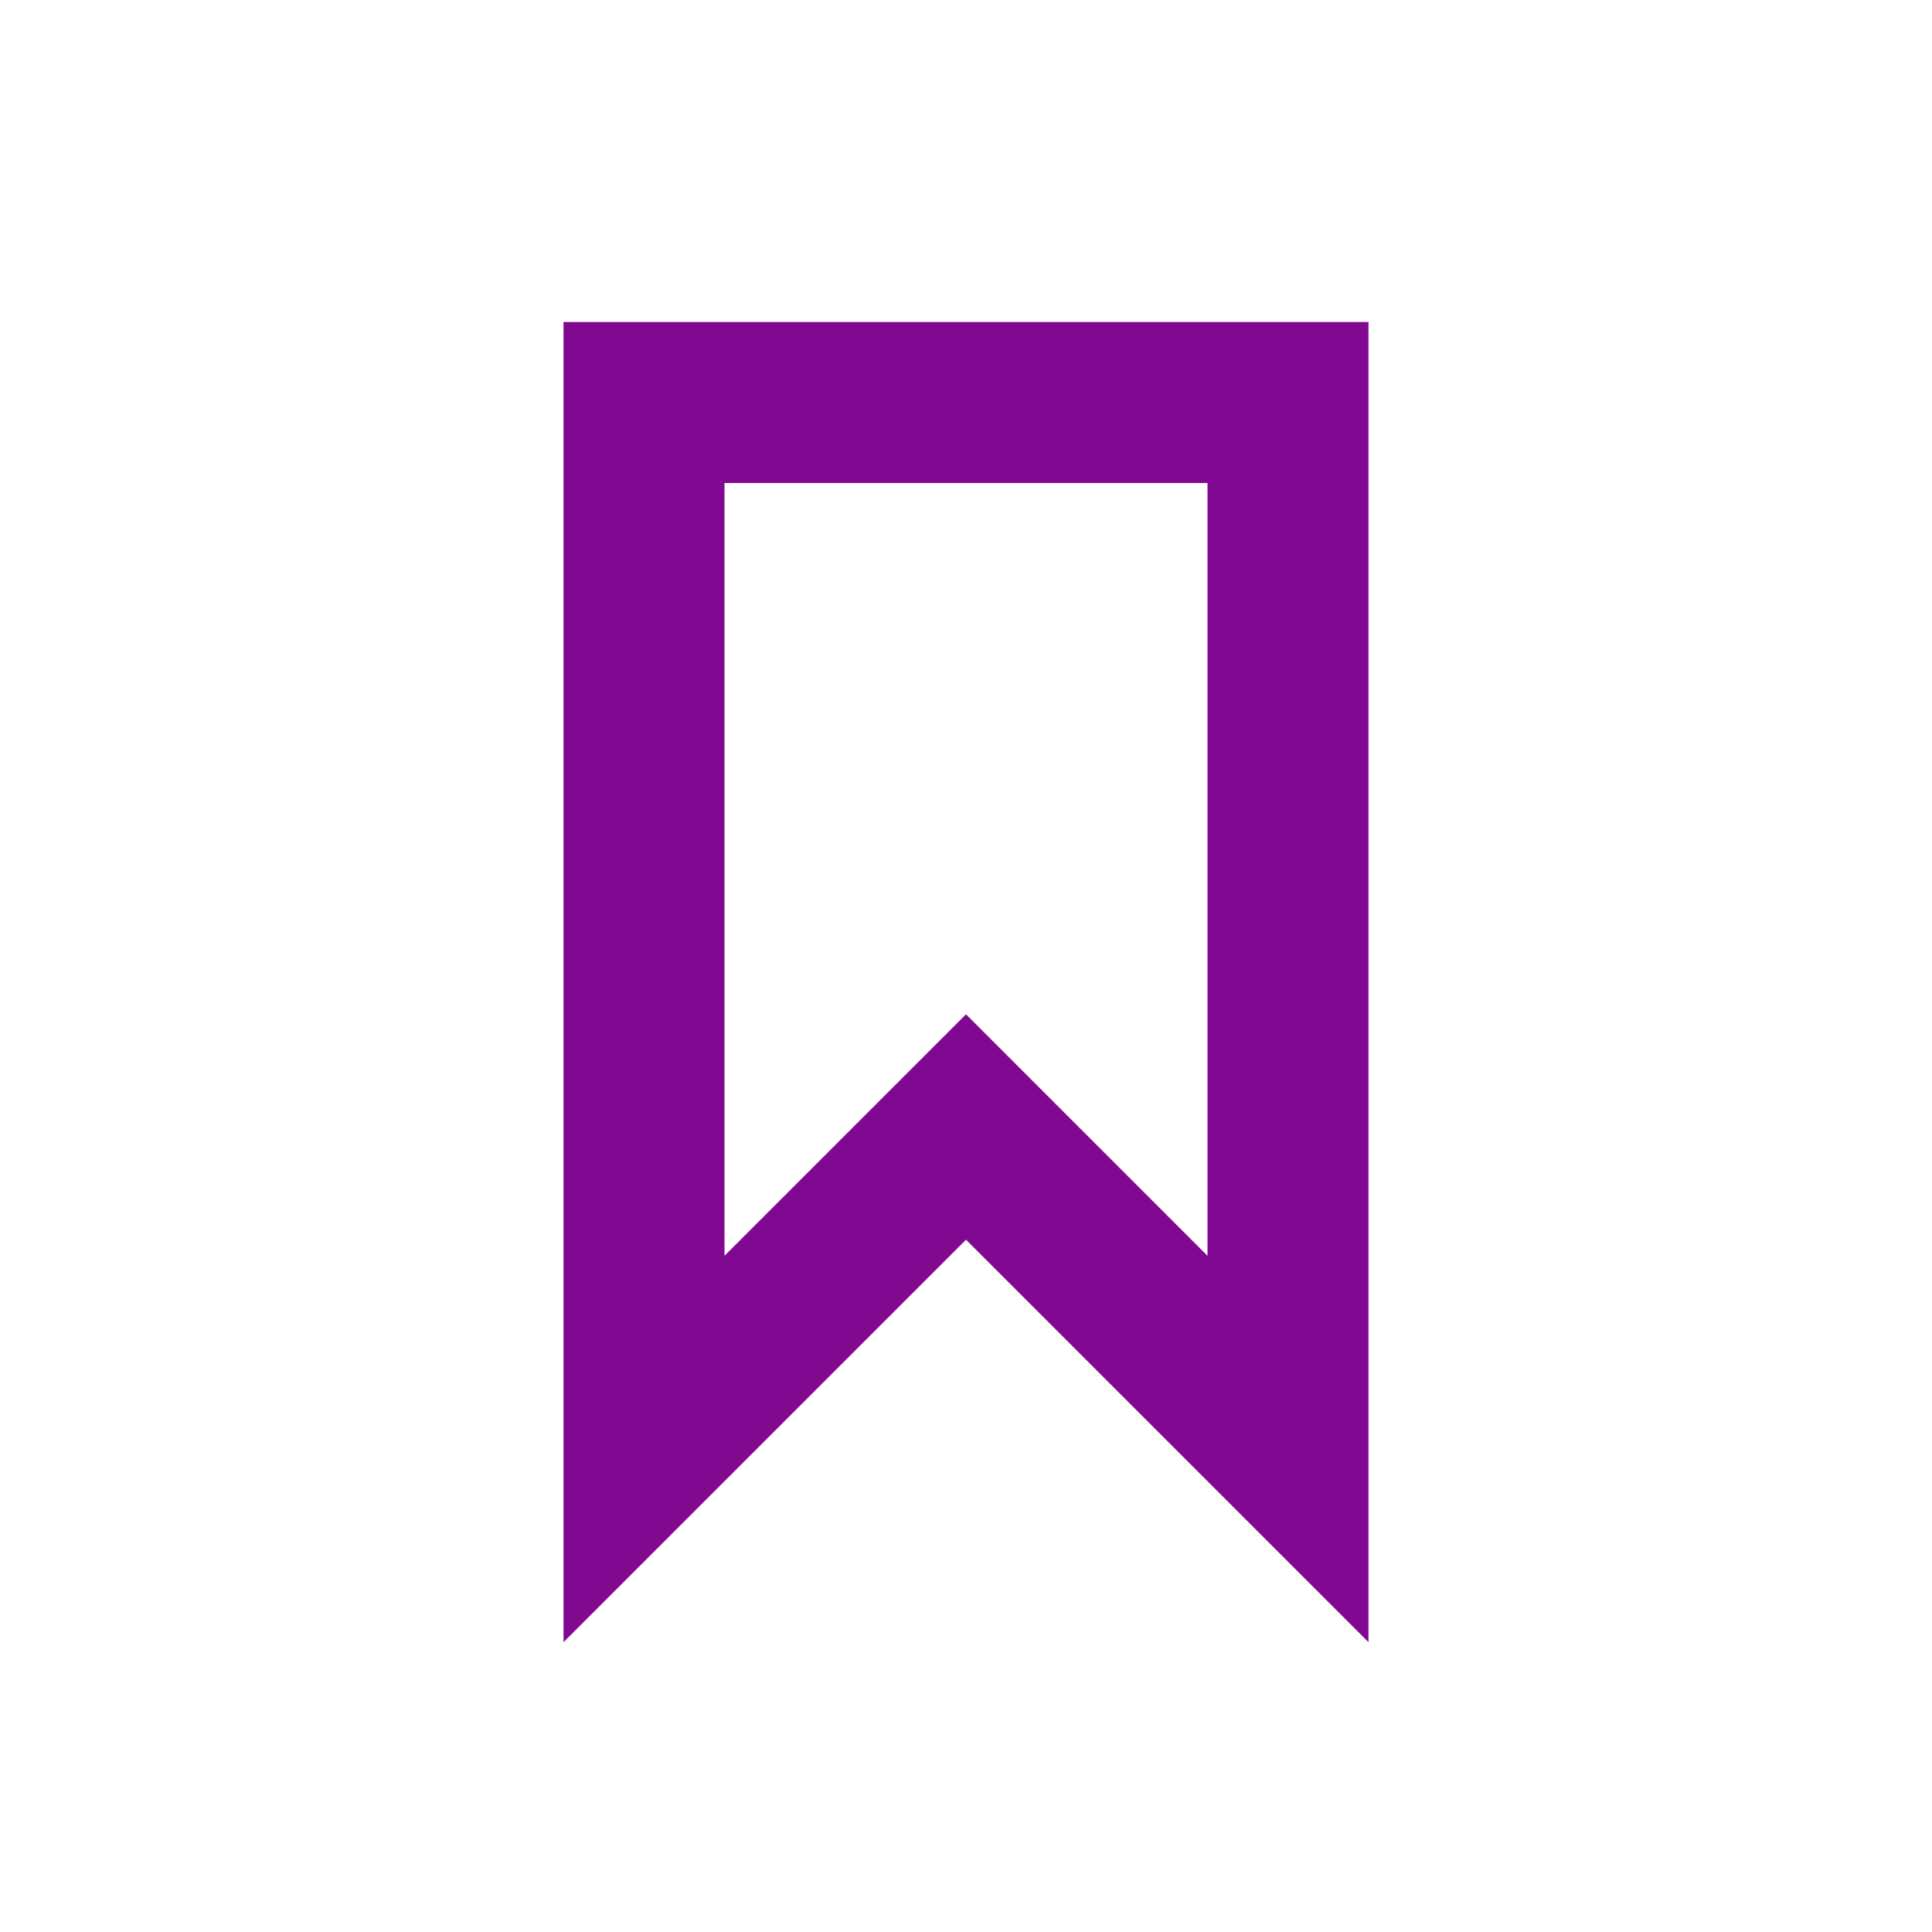
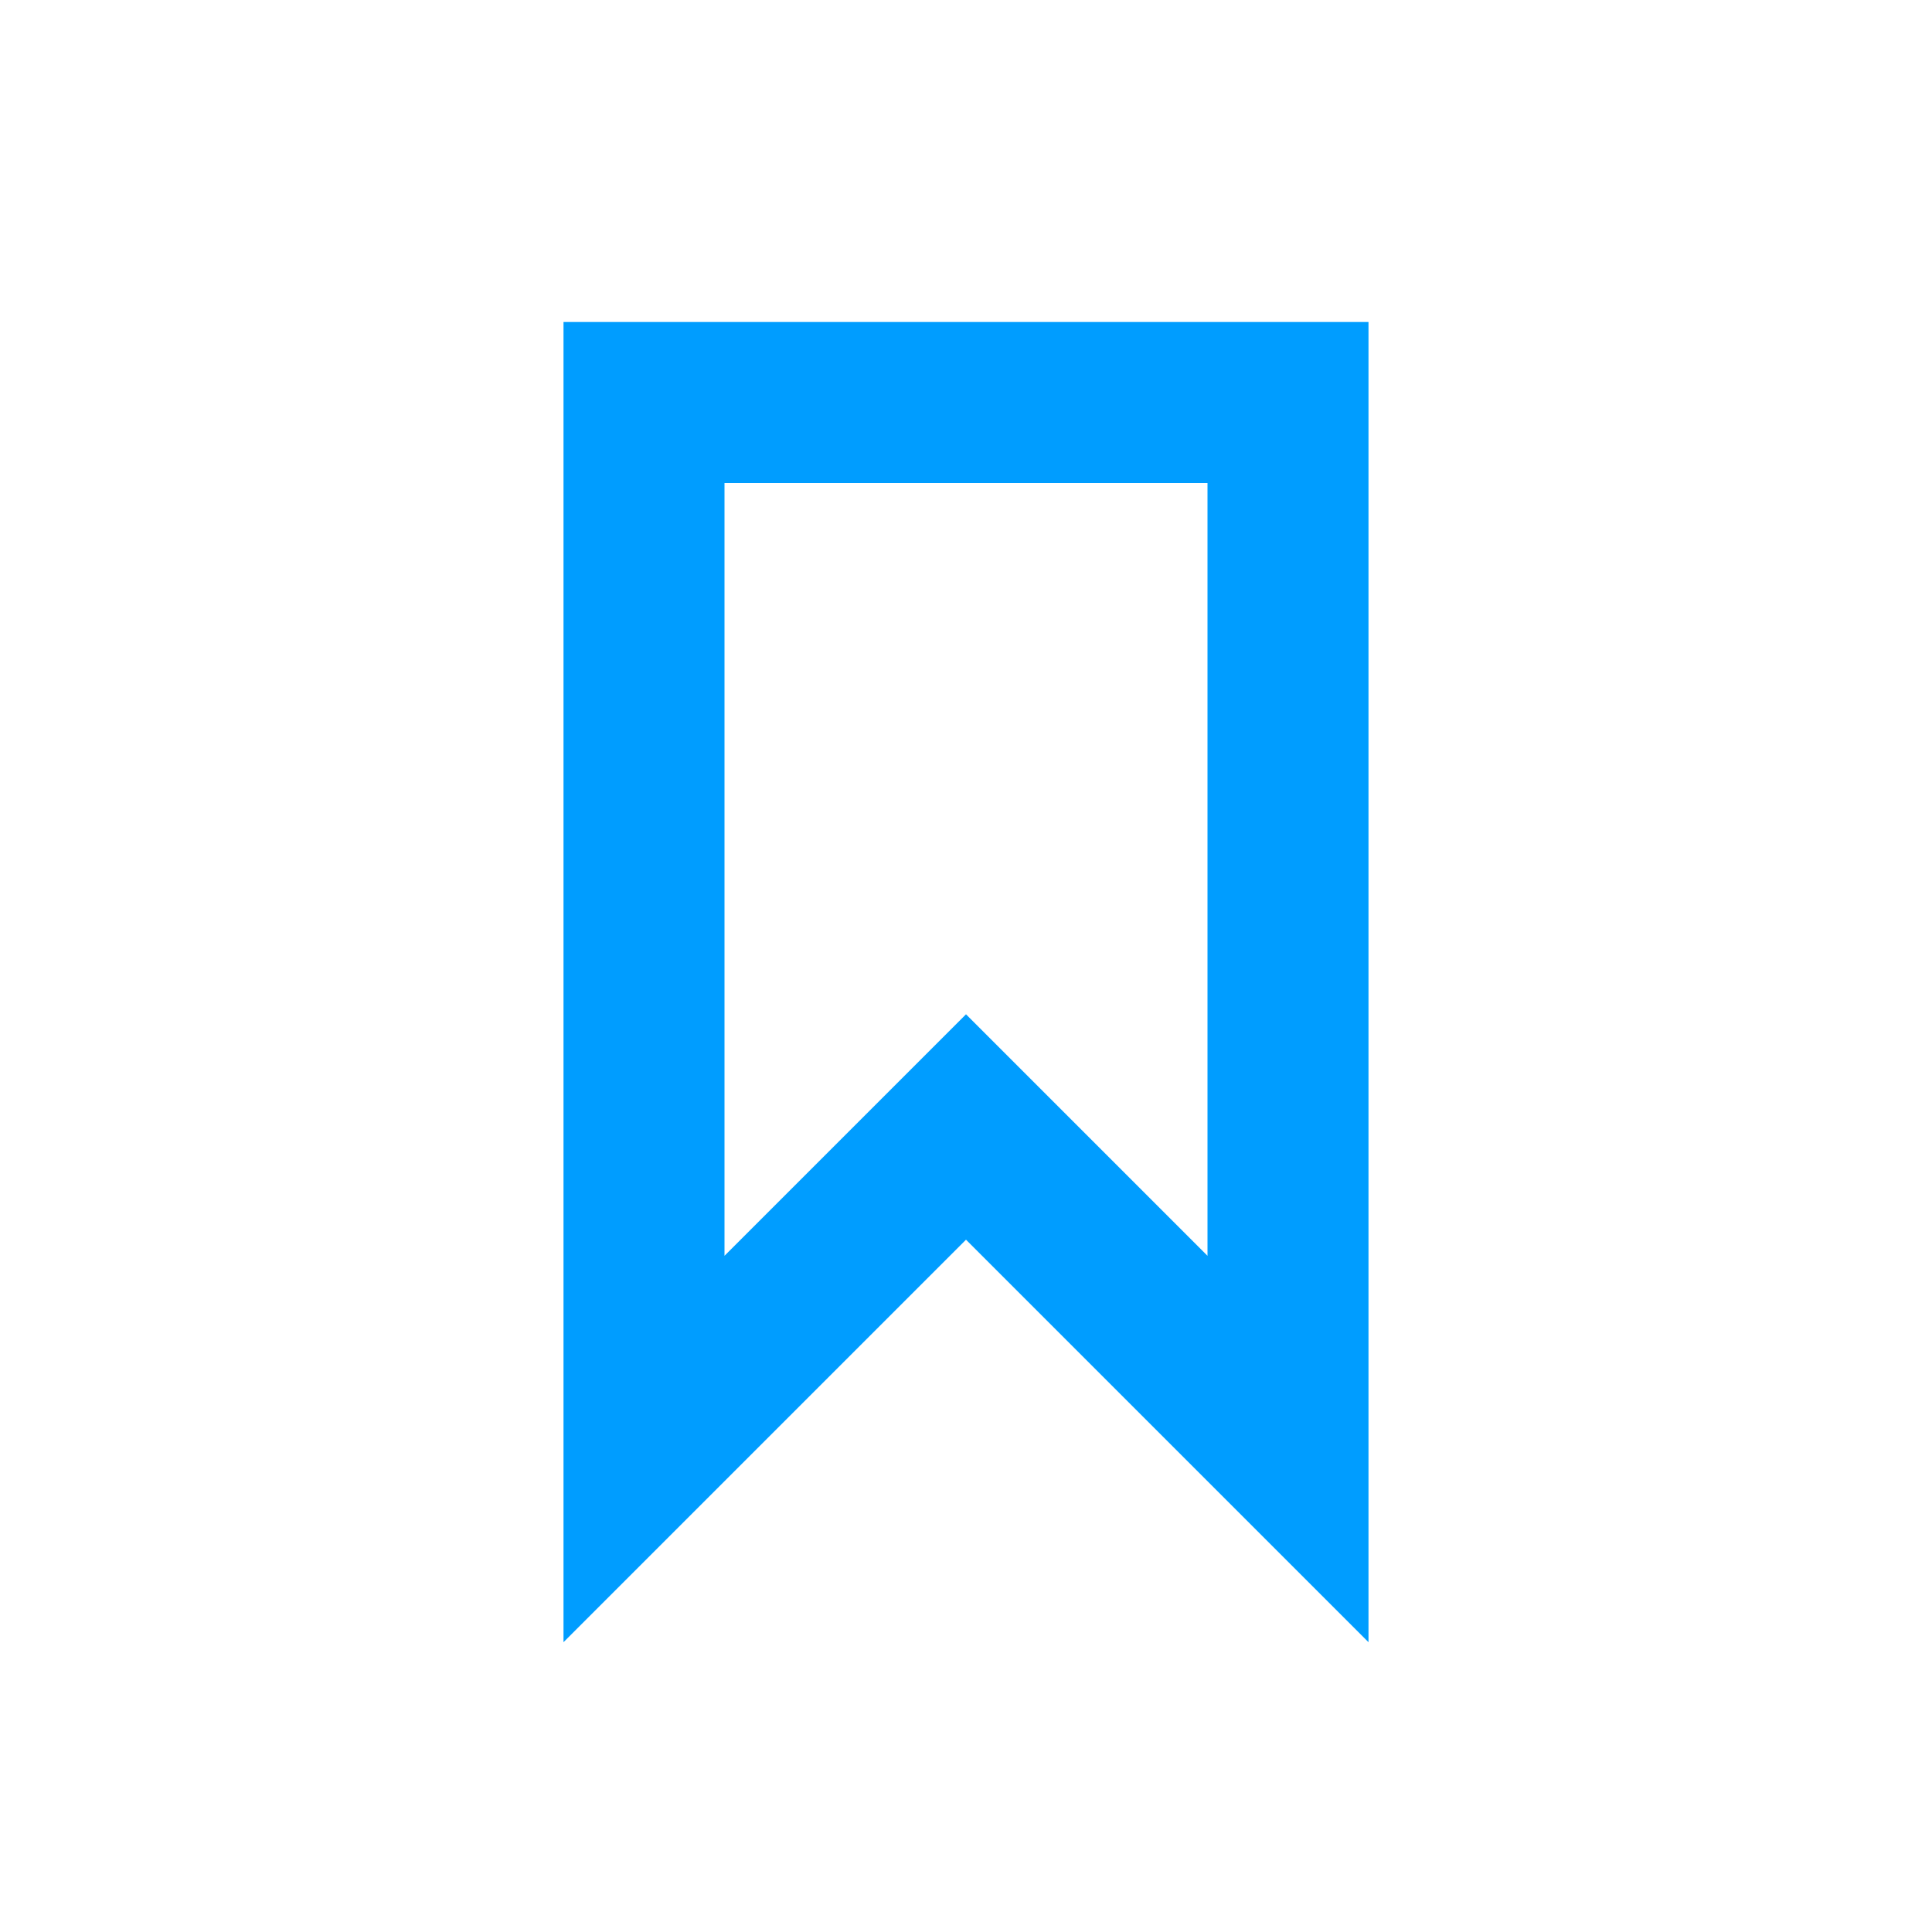
<svg xmlns="http://www.w3.org/2000/svg" version="1.1" id="svg11" x="0px" y="0px" viewBox="0 0 24 24" style="enable-background:new 0 0 24 24;" xml:space="preserve">
-   <style type="text/css">
- 	.st0{fill:#810890;}
+   <defs id="defs12" />
+   <style type="text/css" id="style2">
+ 	.st0{fill:#2EA1FF;}
	.st1{fill:none;}
</style>
  <g id="Artboard">
    <g id="ic-label-liliac" transform="translate(2, 2)">
      <g id="Group_8996" transform="translate(5, 2)">
-         <path id="Path_18961" class="st0" d="M10,16.4l-5-5l-5,5V0h10V16.4z M5,8.6l3,3V2H2v9.6L5,8.6z" />
+         <path id="Path_18961" class="st0" d="M10,16.4l-5-5l-5,5V0h10V16.4z M5,8.6l3,3V2H2v9.6L5,8.6z" style="fill:#009dff;fill-opacity:1" />
      </g>
      <polygon id="Rectangle_4641" class="st1" points="0,0 20,0 20,20 0,20   " />
    </g>
  </g>
</svg>
